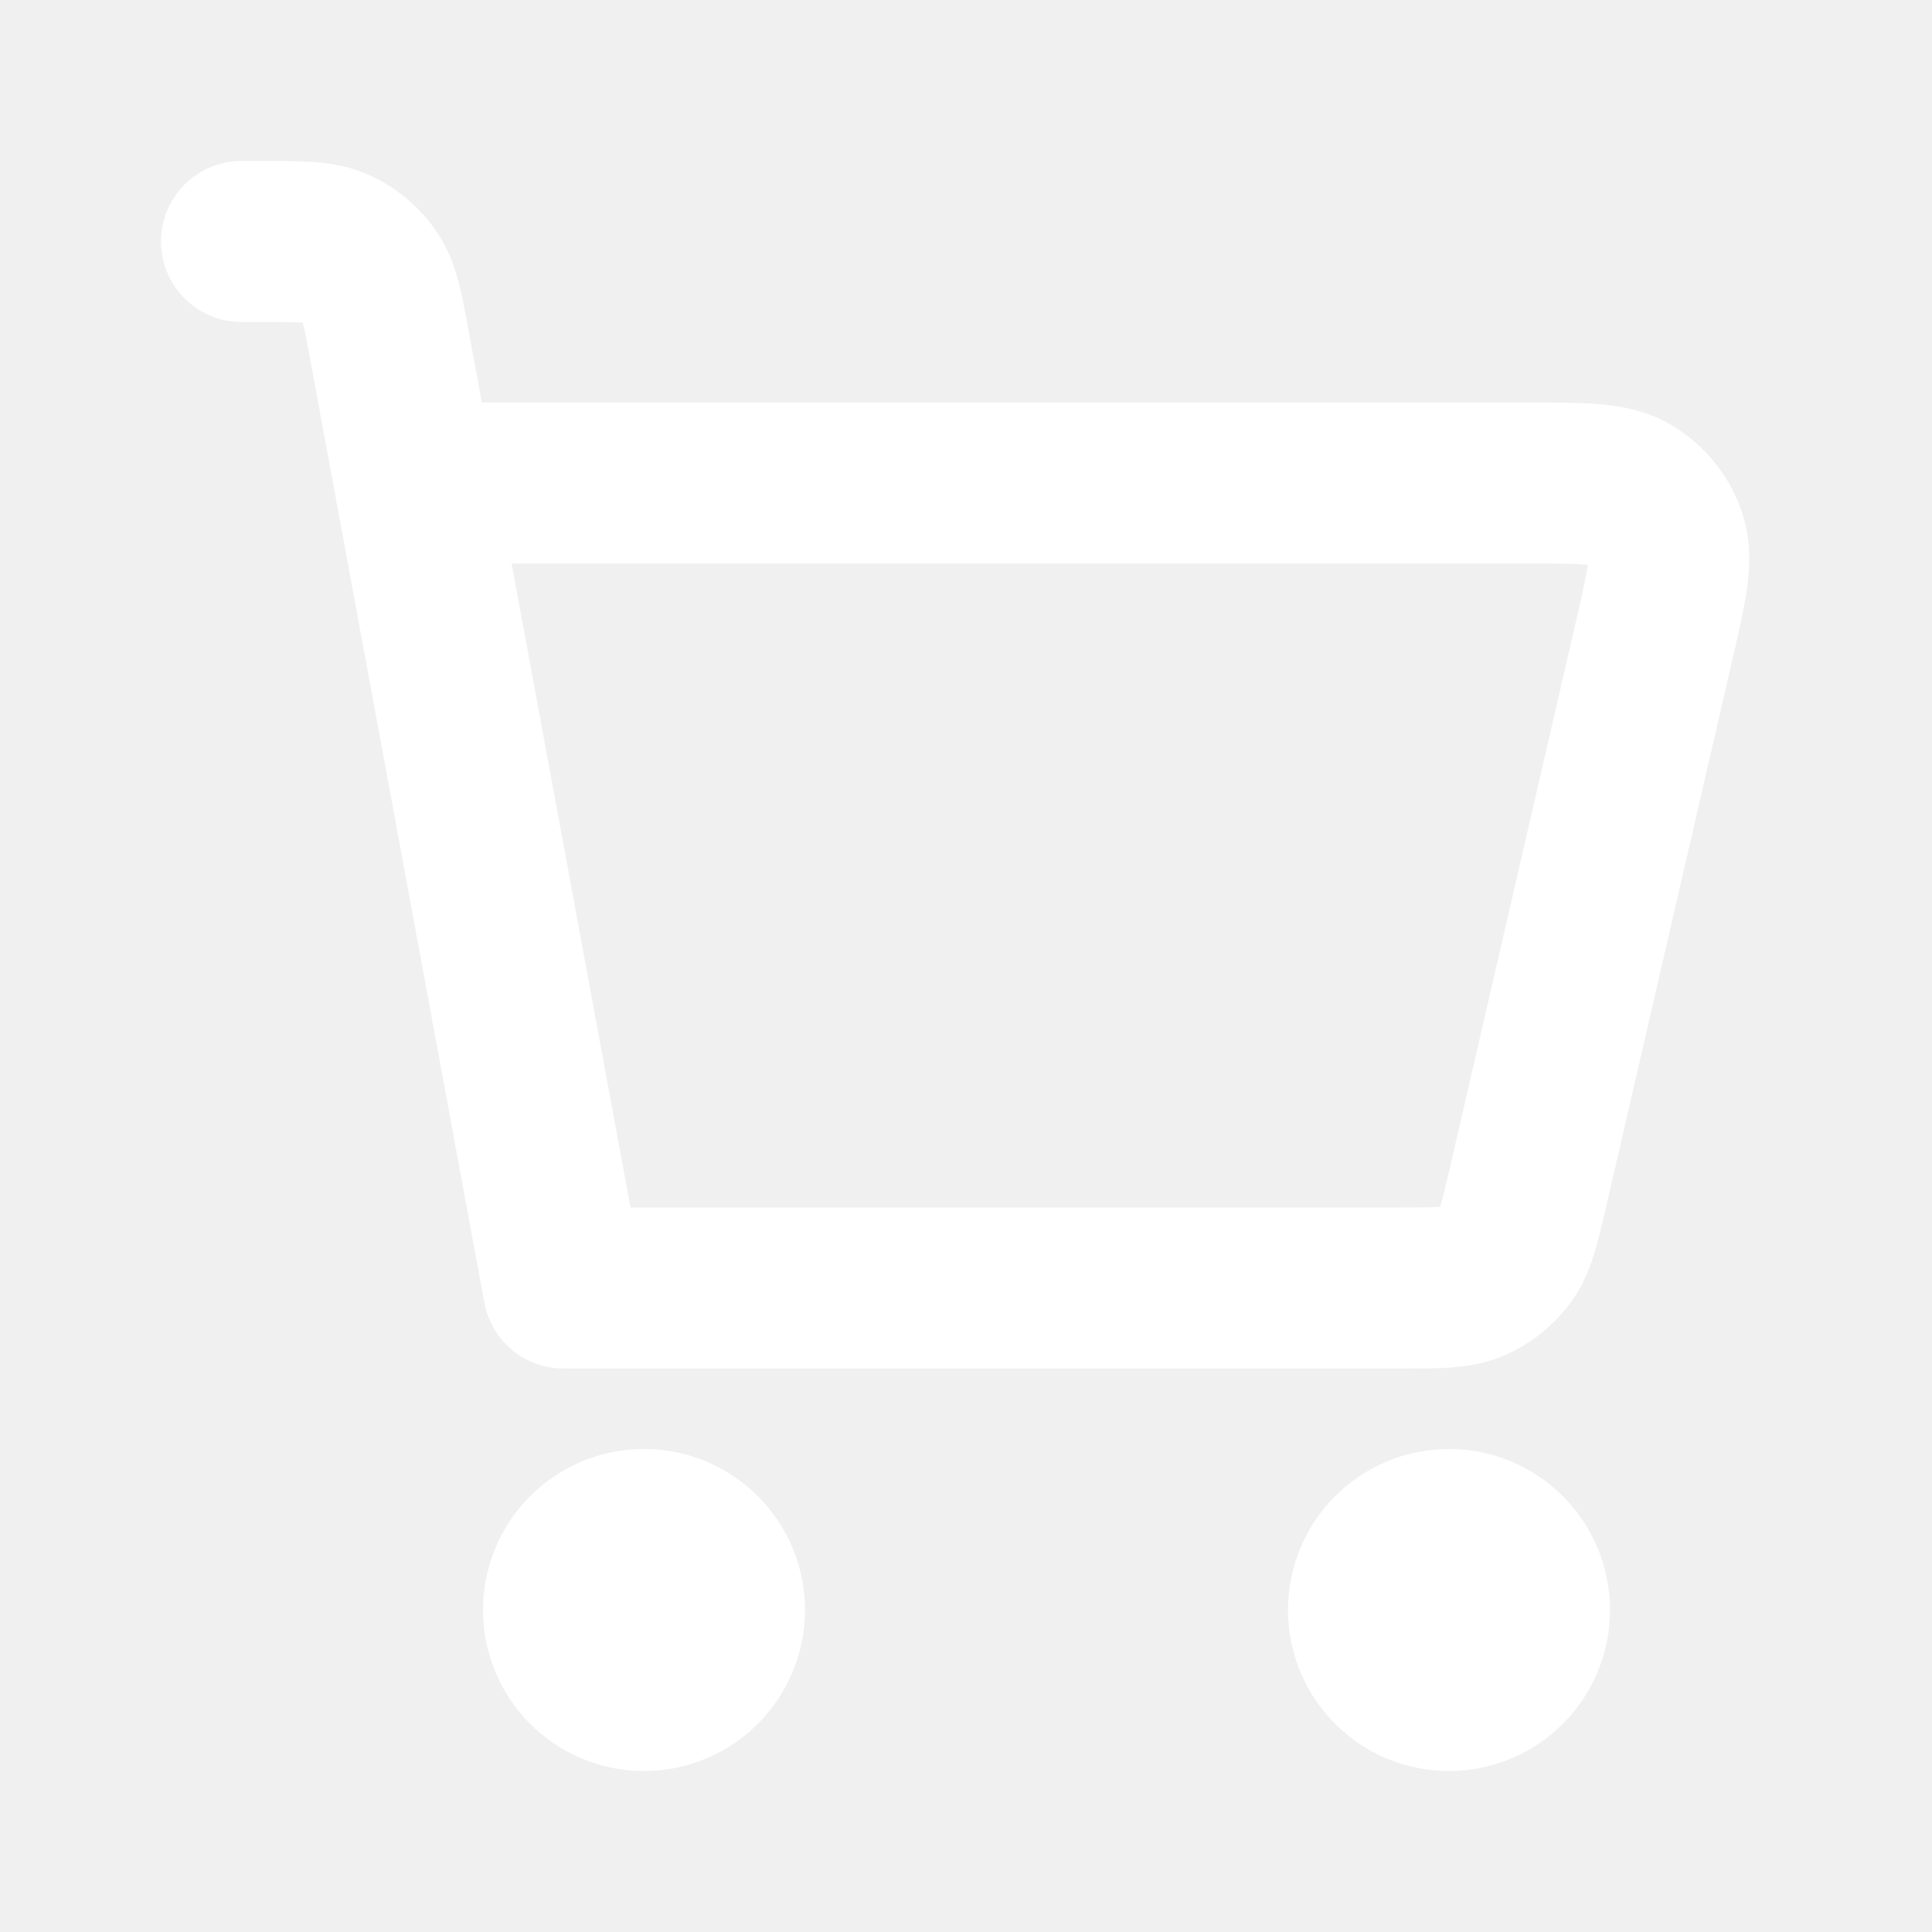
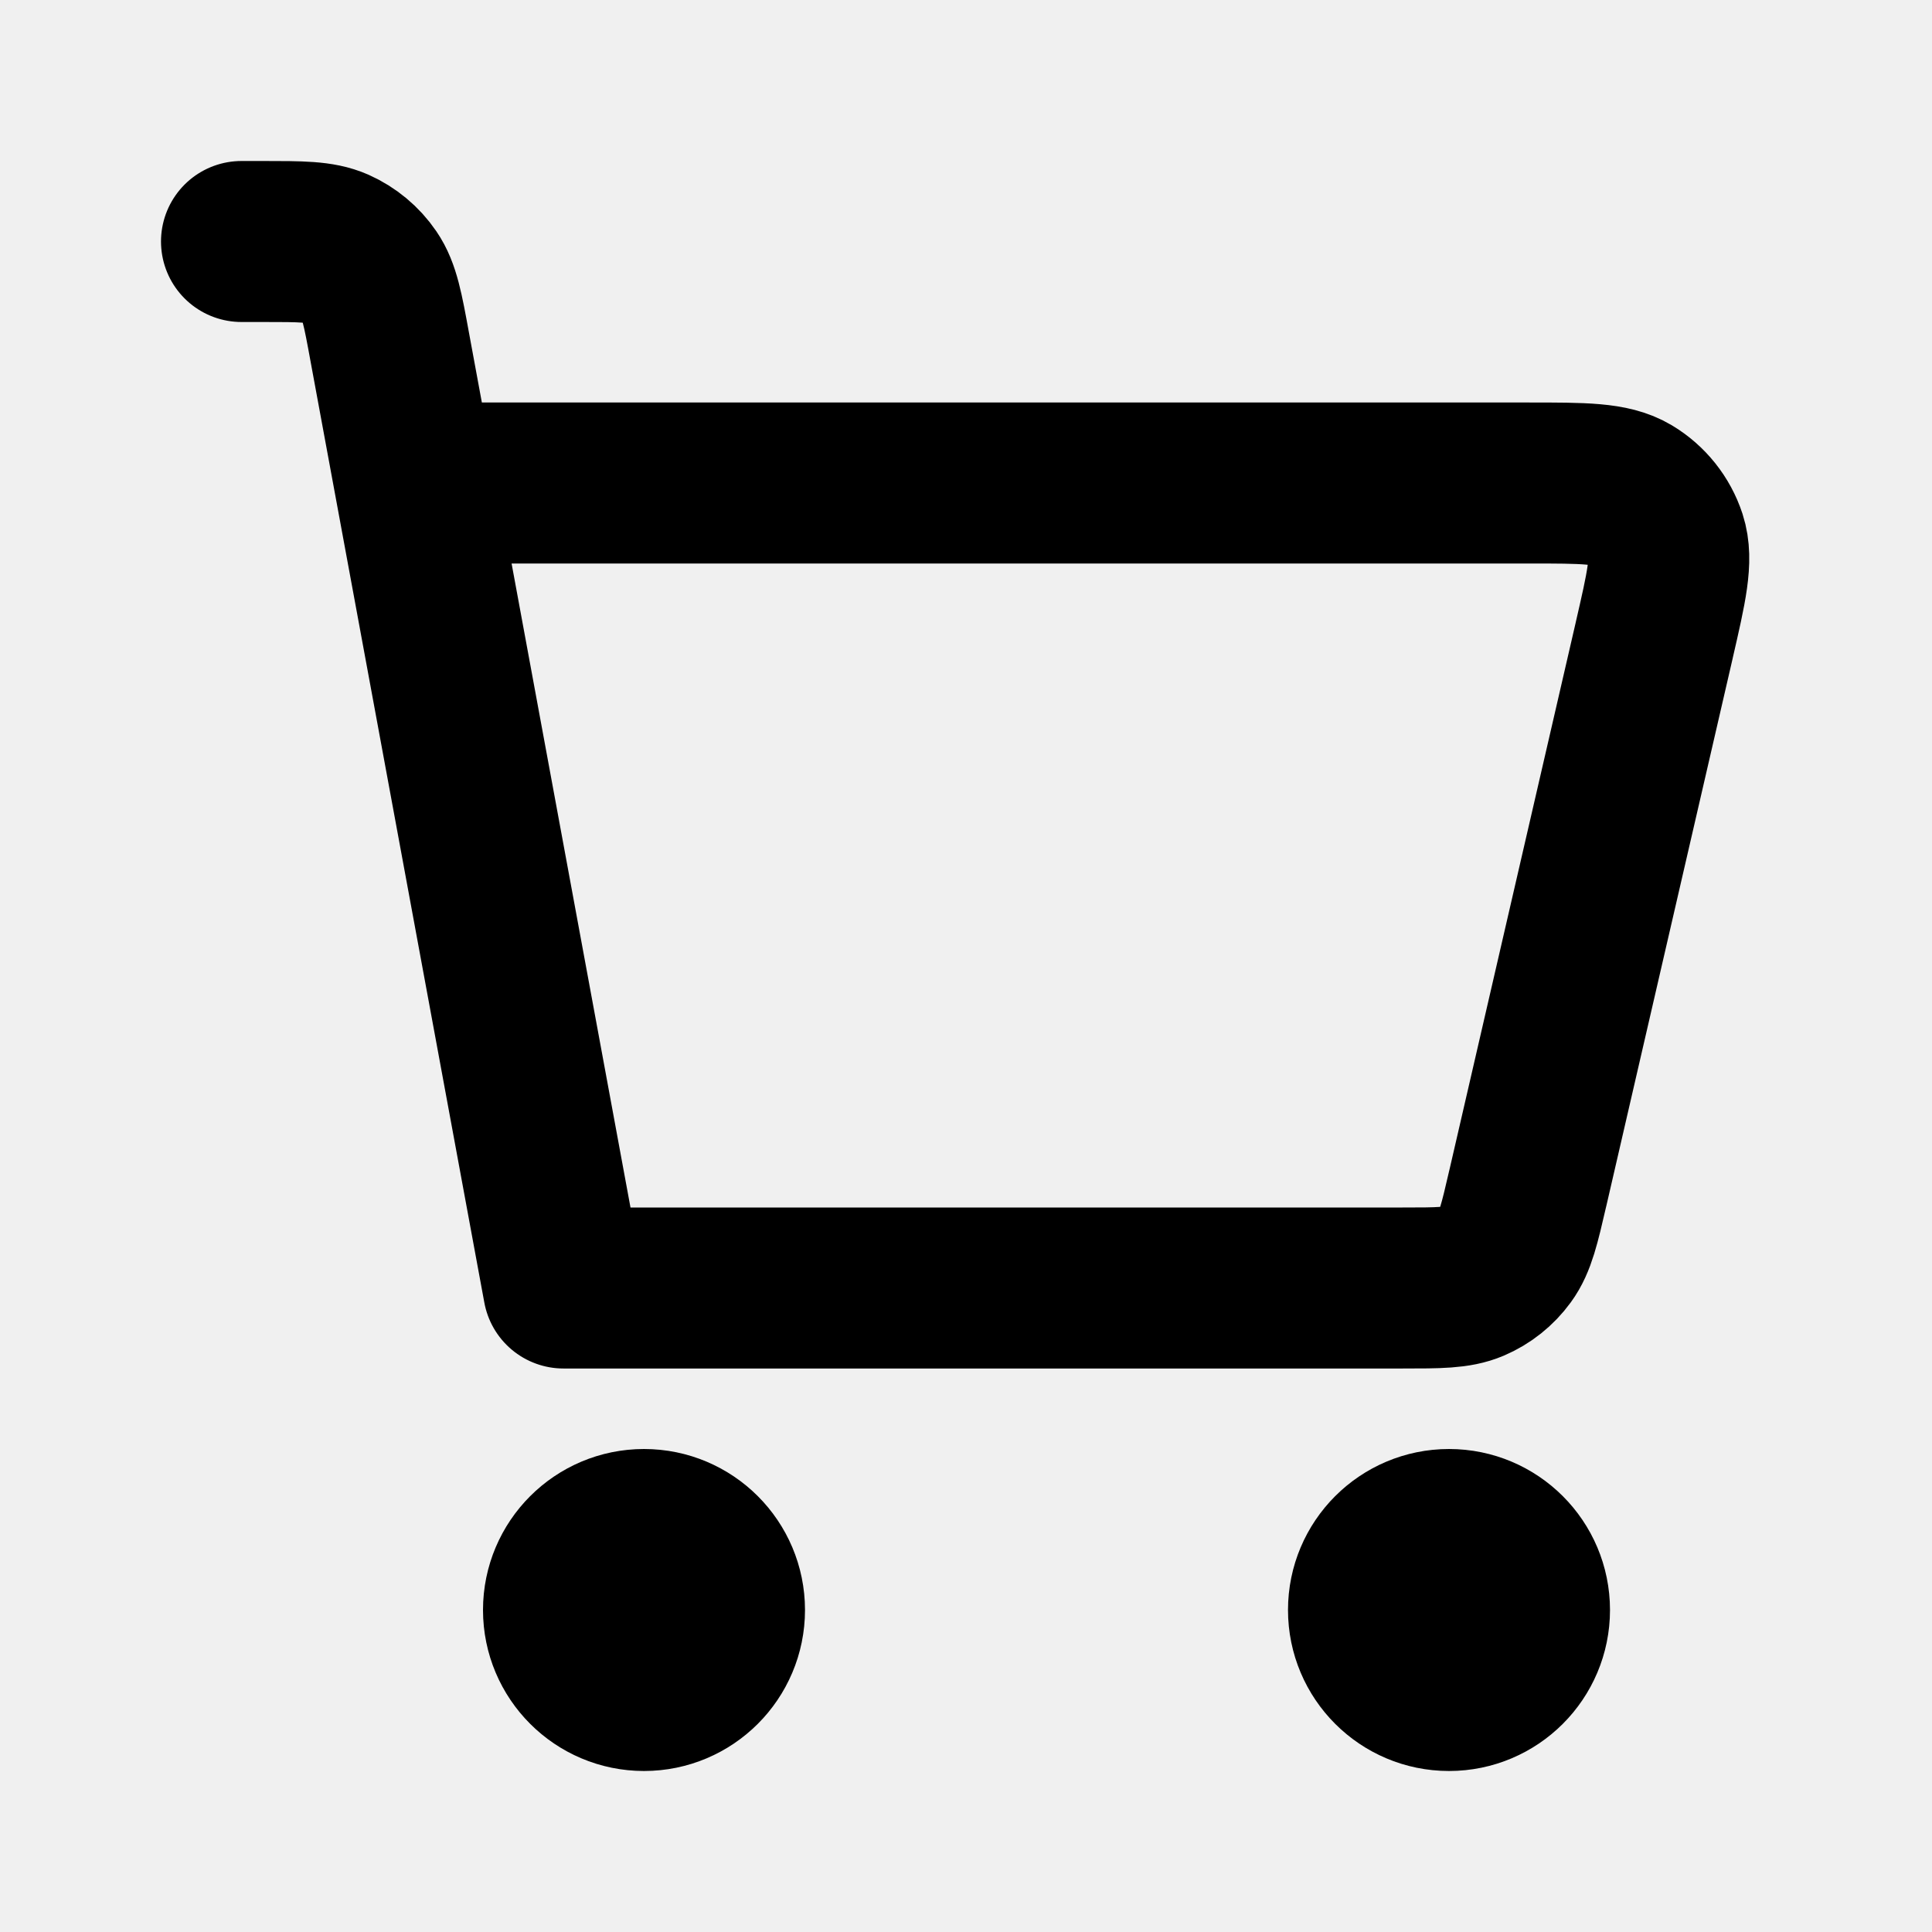
<svg xmlns="http://www.w3.org/2000/svg" width="800px" height="800px" viewBox="0 0 24 24" fill="none">
  <g id="Interface / Shopping_Cart_02">
-     <path id="Vector" d="M3 3H3.268C3.742 3 3.979 3 4.173 3.085C4.343 3.161 4.489 3.282 4.594 3.436C4.713 3.61 4.756 3.843 4.841 4.307L7 16L17.422 16C17.875 16 18.102 16 18.29 15.92C18.456 15.849 18.599 15.735 18.705 15.589C18.825 15.424 18.876 15.204 18.978 14.763L18.979 14.76L20.548 7.96L20.548 7.959C20.702 7.29 20.78 6.955 20.695 6.692C20.62 6.462 20.463 6.266 20.256 6.142C20.018 6 19.676 6 18.989 6H5.5M18 21C17.448 21 17 20.552 17 20C17 19.448 17.448 19 18 19C18.552 19 19 19.448 19 20C19 20.552 18.552 21 18 21ZM8 21C7.448 21 7 20.552 7 20C7 19.448 7.448 19 8 19C8.552 19 9 19.448 9 20C9 20.552 8.552 21 8 21Z" stroke="#fff" stroke-width="2" stroke-linecap="round" stroke-linejoin="round" />
+     <path id="Vector" d="M3 3H3.268C3.742 3 3.979 3 4.173 3.085C4.343 3.161 4.489 3.282 4.594 3.436C4.713 3.61 4.756 3.843 4.841 4.307L7 16L17.422 16C17.875 16 18.102 16 18.29 15.92C18.456 15.849 18.599 15.735 18.705 15.589C18.825 15.424 18.876 15.204 18.978 14.763L18.979 14.76L20.548 7.96L20.548 7.959C20.702 7.29 20.78 6.955 20.695 6.692C20.62 6.462 20.463 6.266 20.256 6.142C20.018 6 19.676 6 18.989 6H5.5M18 21C17.448 21 17 20.552 17 20C17 19.448 17.448 19 18 19C18.552 19 19 19.448 19 20C19 20.552 18.552 21 18 21ZM8 21C7.448 21 7 20.552 7 20C7 19.448 7.448 19 8 19C8.552 19 9 19.448 9 20C9 20.552 8.552 21 8 21Z" stroke="#000" stroke-width="2" stroke-linecap="round" stroke-linejoin="round" />
  </g>
</svg>
